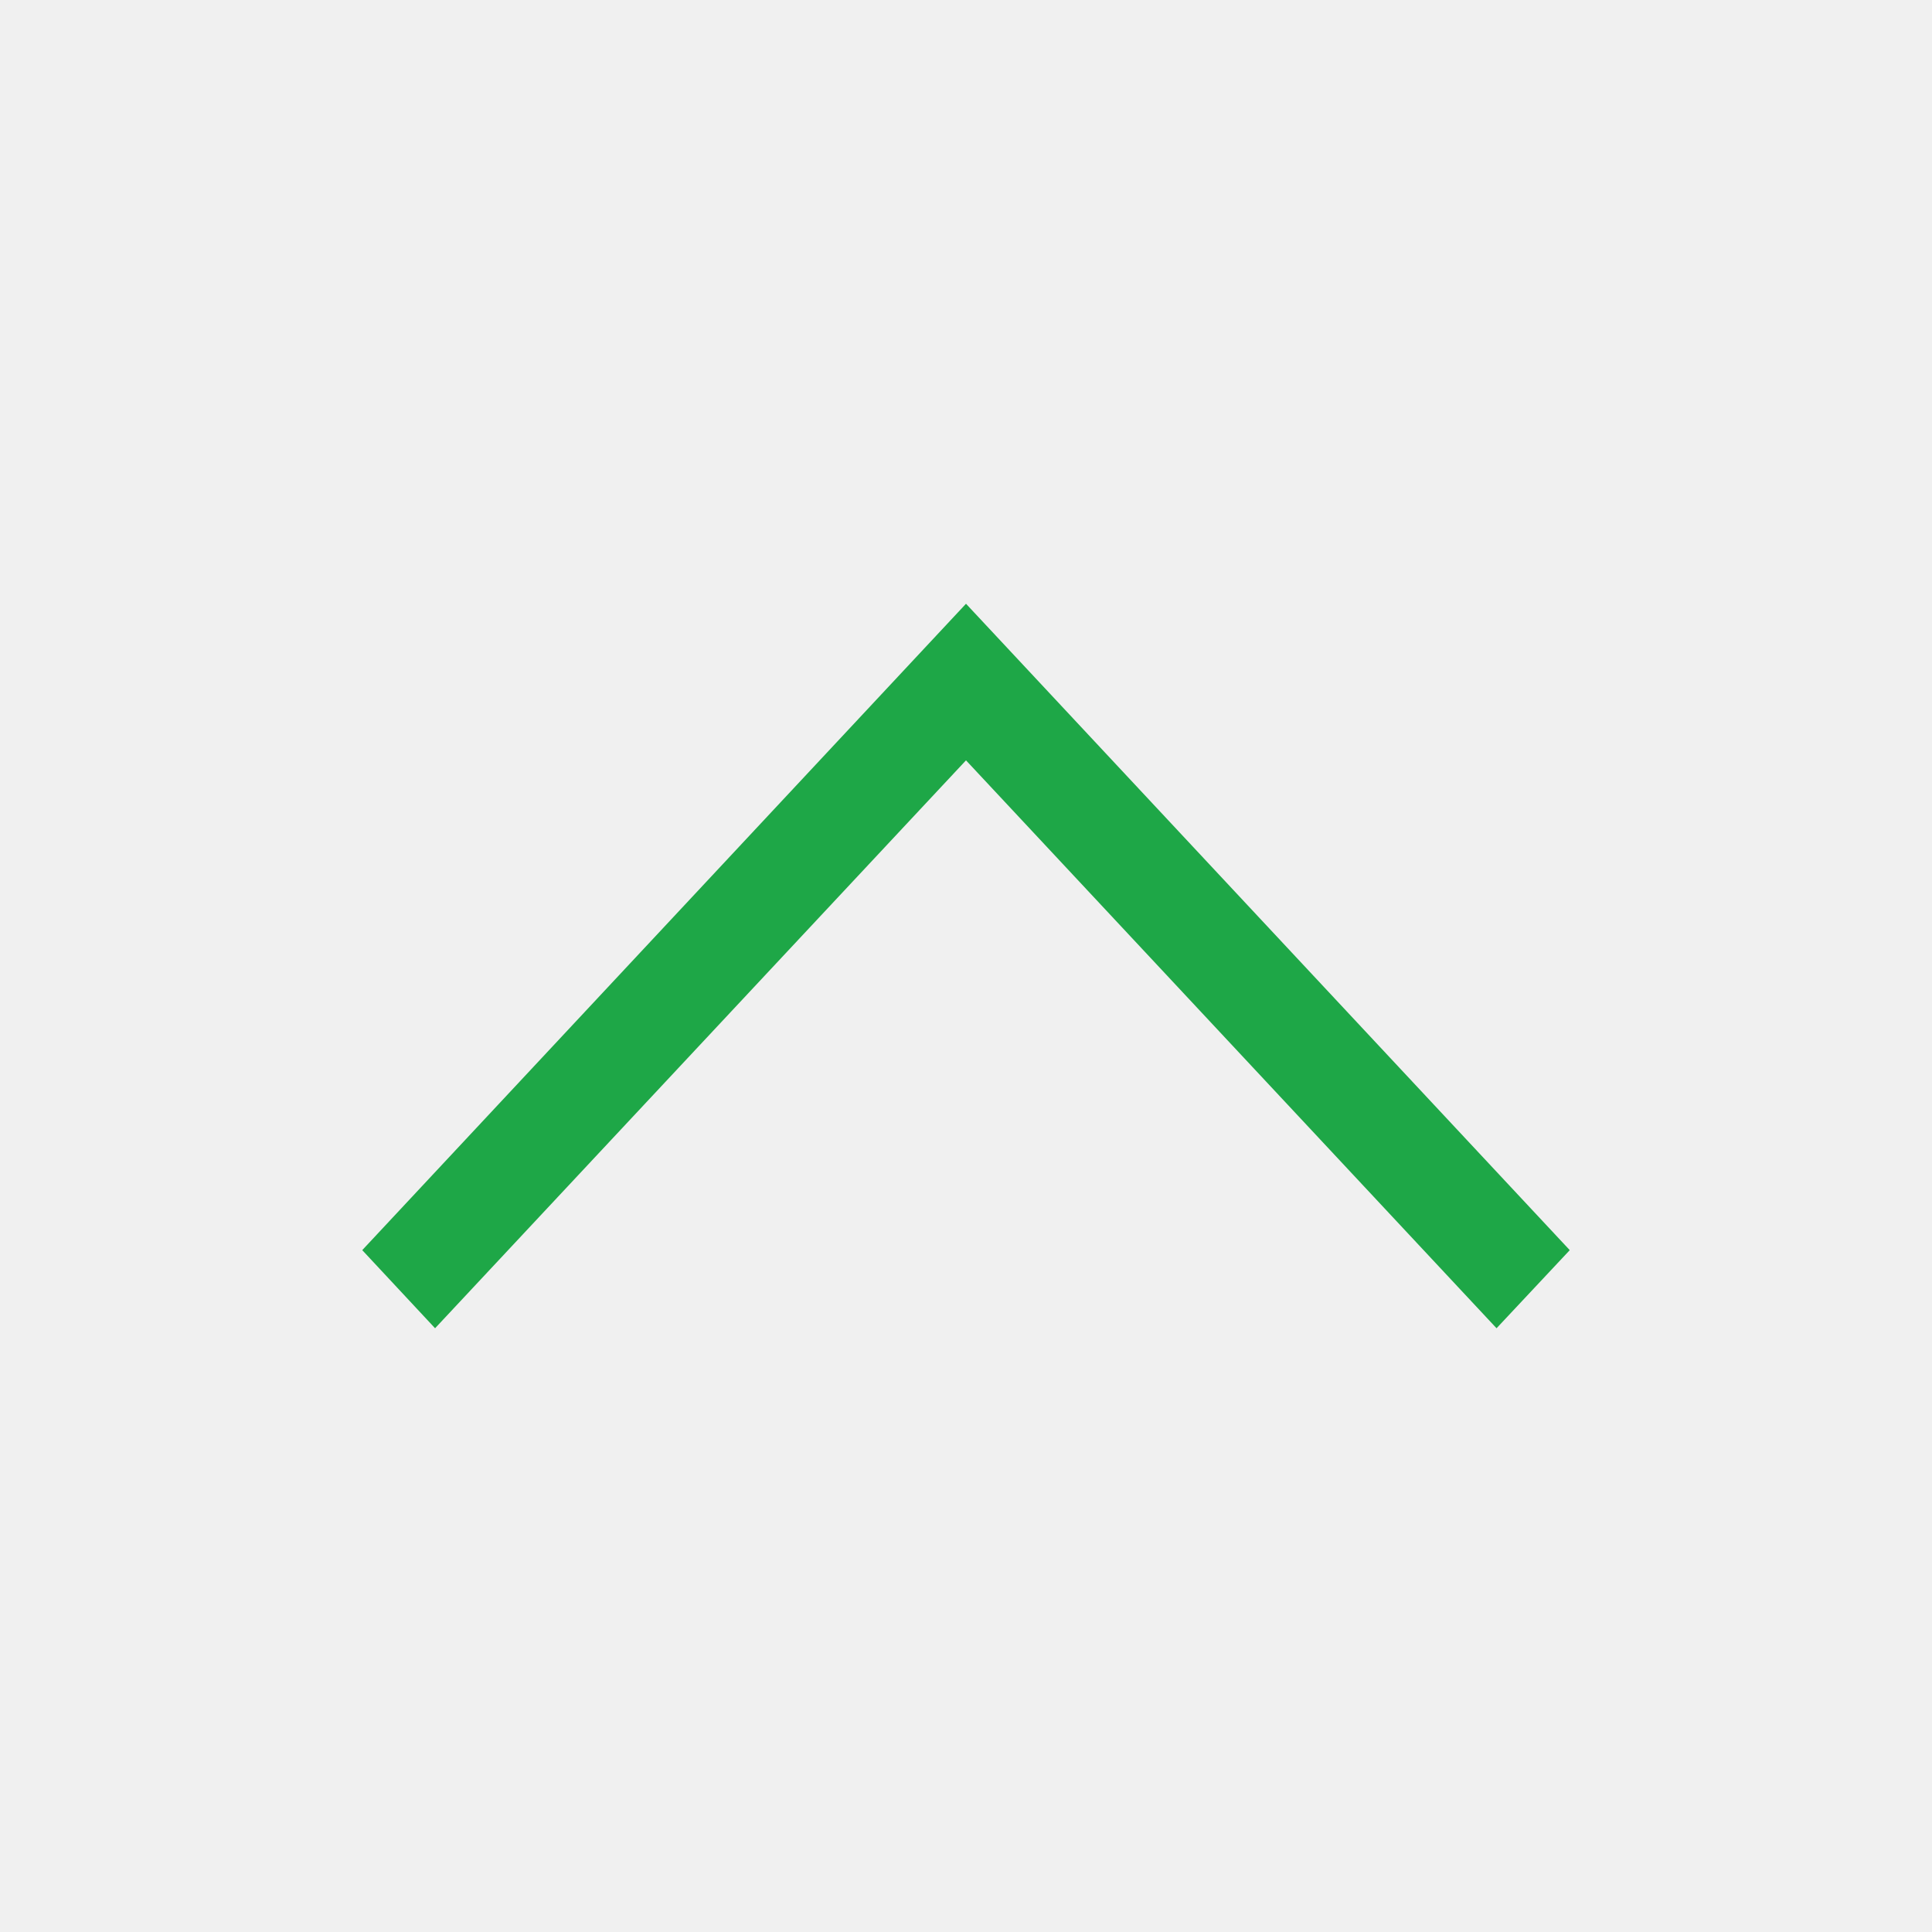
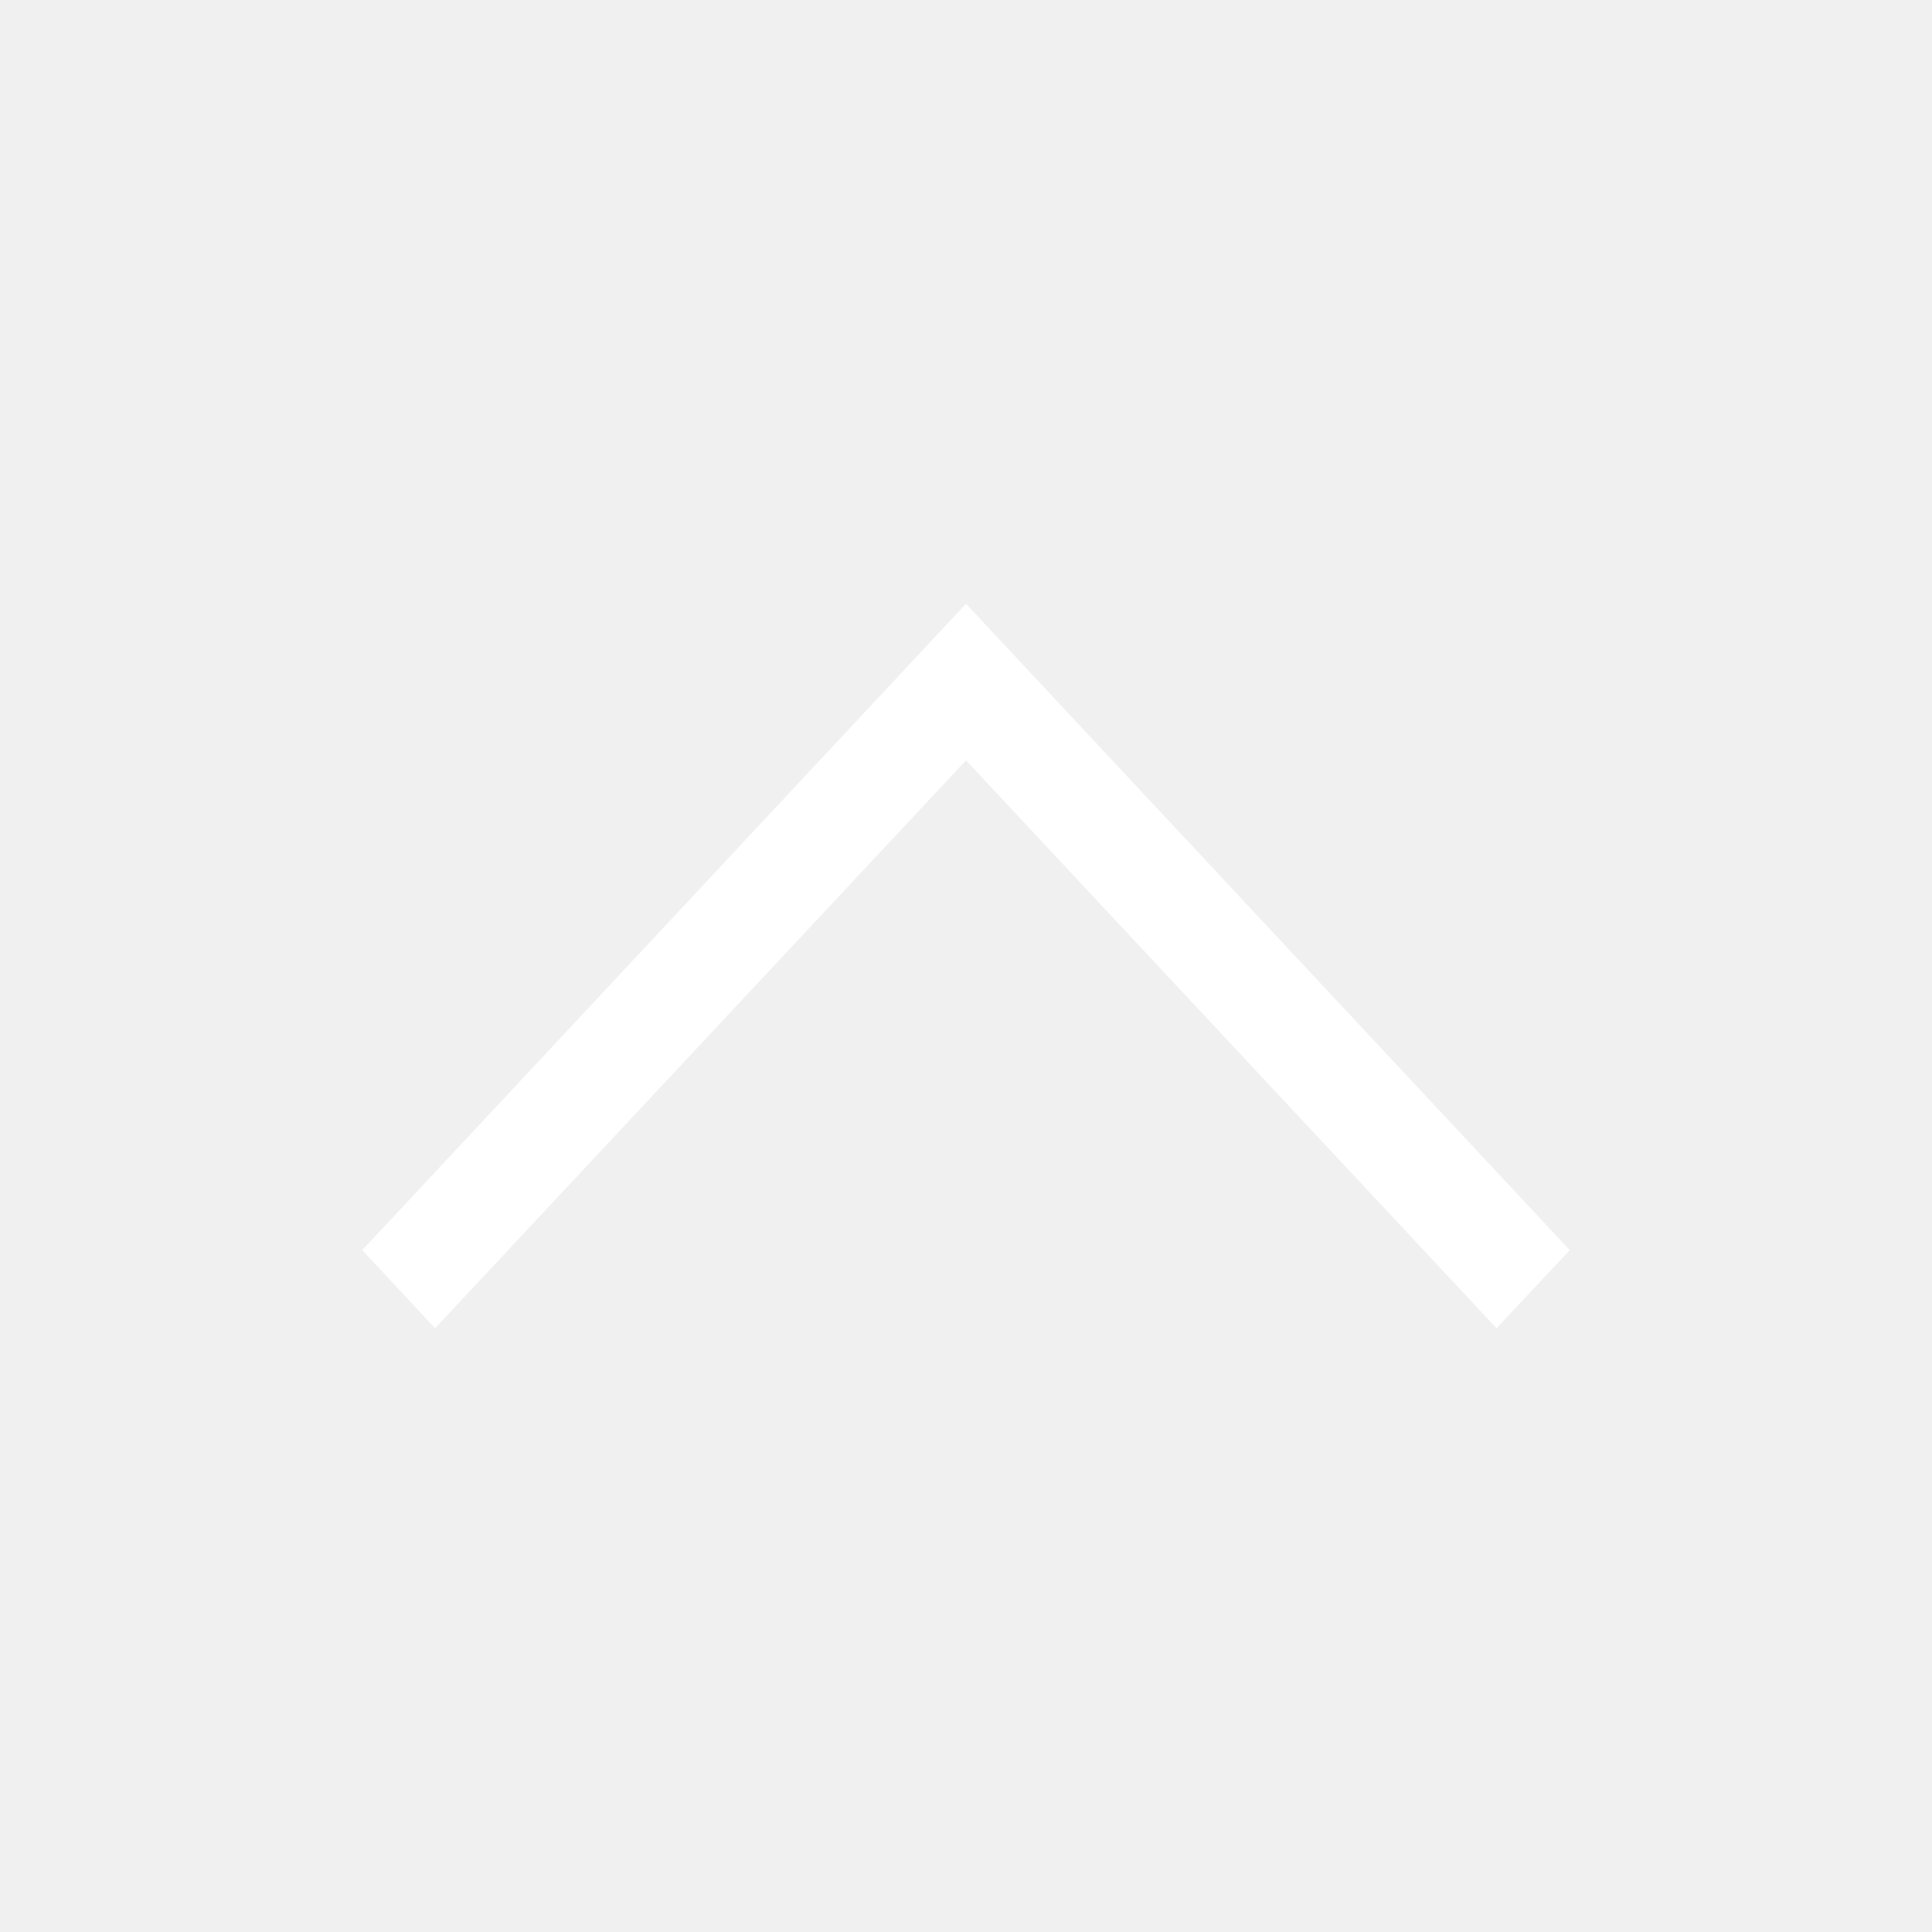
- <svg xmlns="http://www.w3.org/2000/svg" fill="#1EA747" height="43px" id="Layer_1" style="enable-background:new 0 0 512 512;" version="1.1" viewBox="0 0 512 512" width="auto" xml:space="preserve">
+ <svg xmlns="http://www.w3.org/2000/svg" fill="#ffffff" height="43px" id="Layer_1" style="enable-background:new 0 0 512 512;" version="1.1" viewBox="0 0 512 512" width="auto" xml:space="preserve">
  <polygon points="396.6,352 416,331.3 256,160 96,331.3 115.3,352 256,201.5 " />
</svg>
